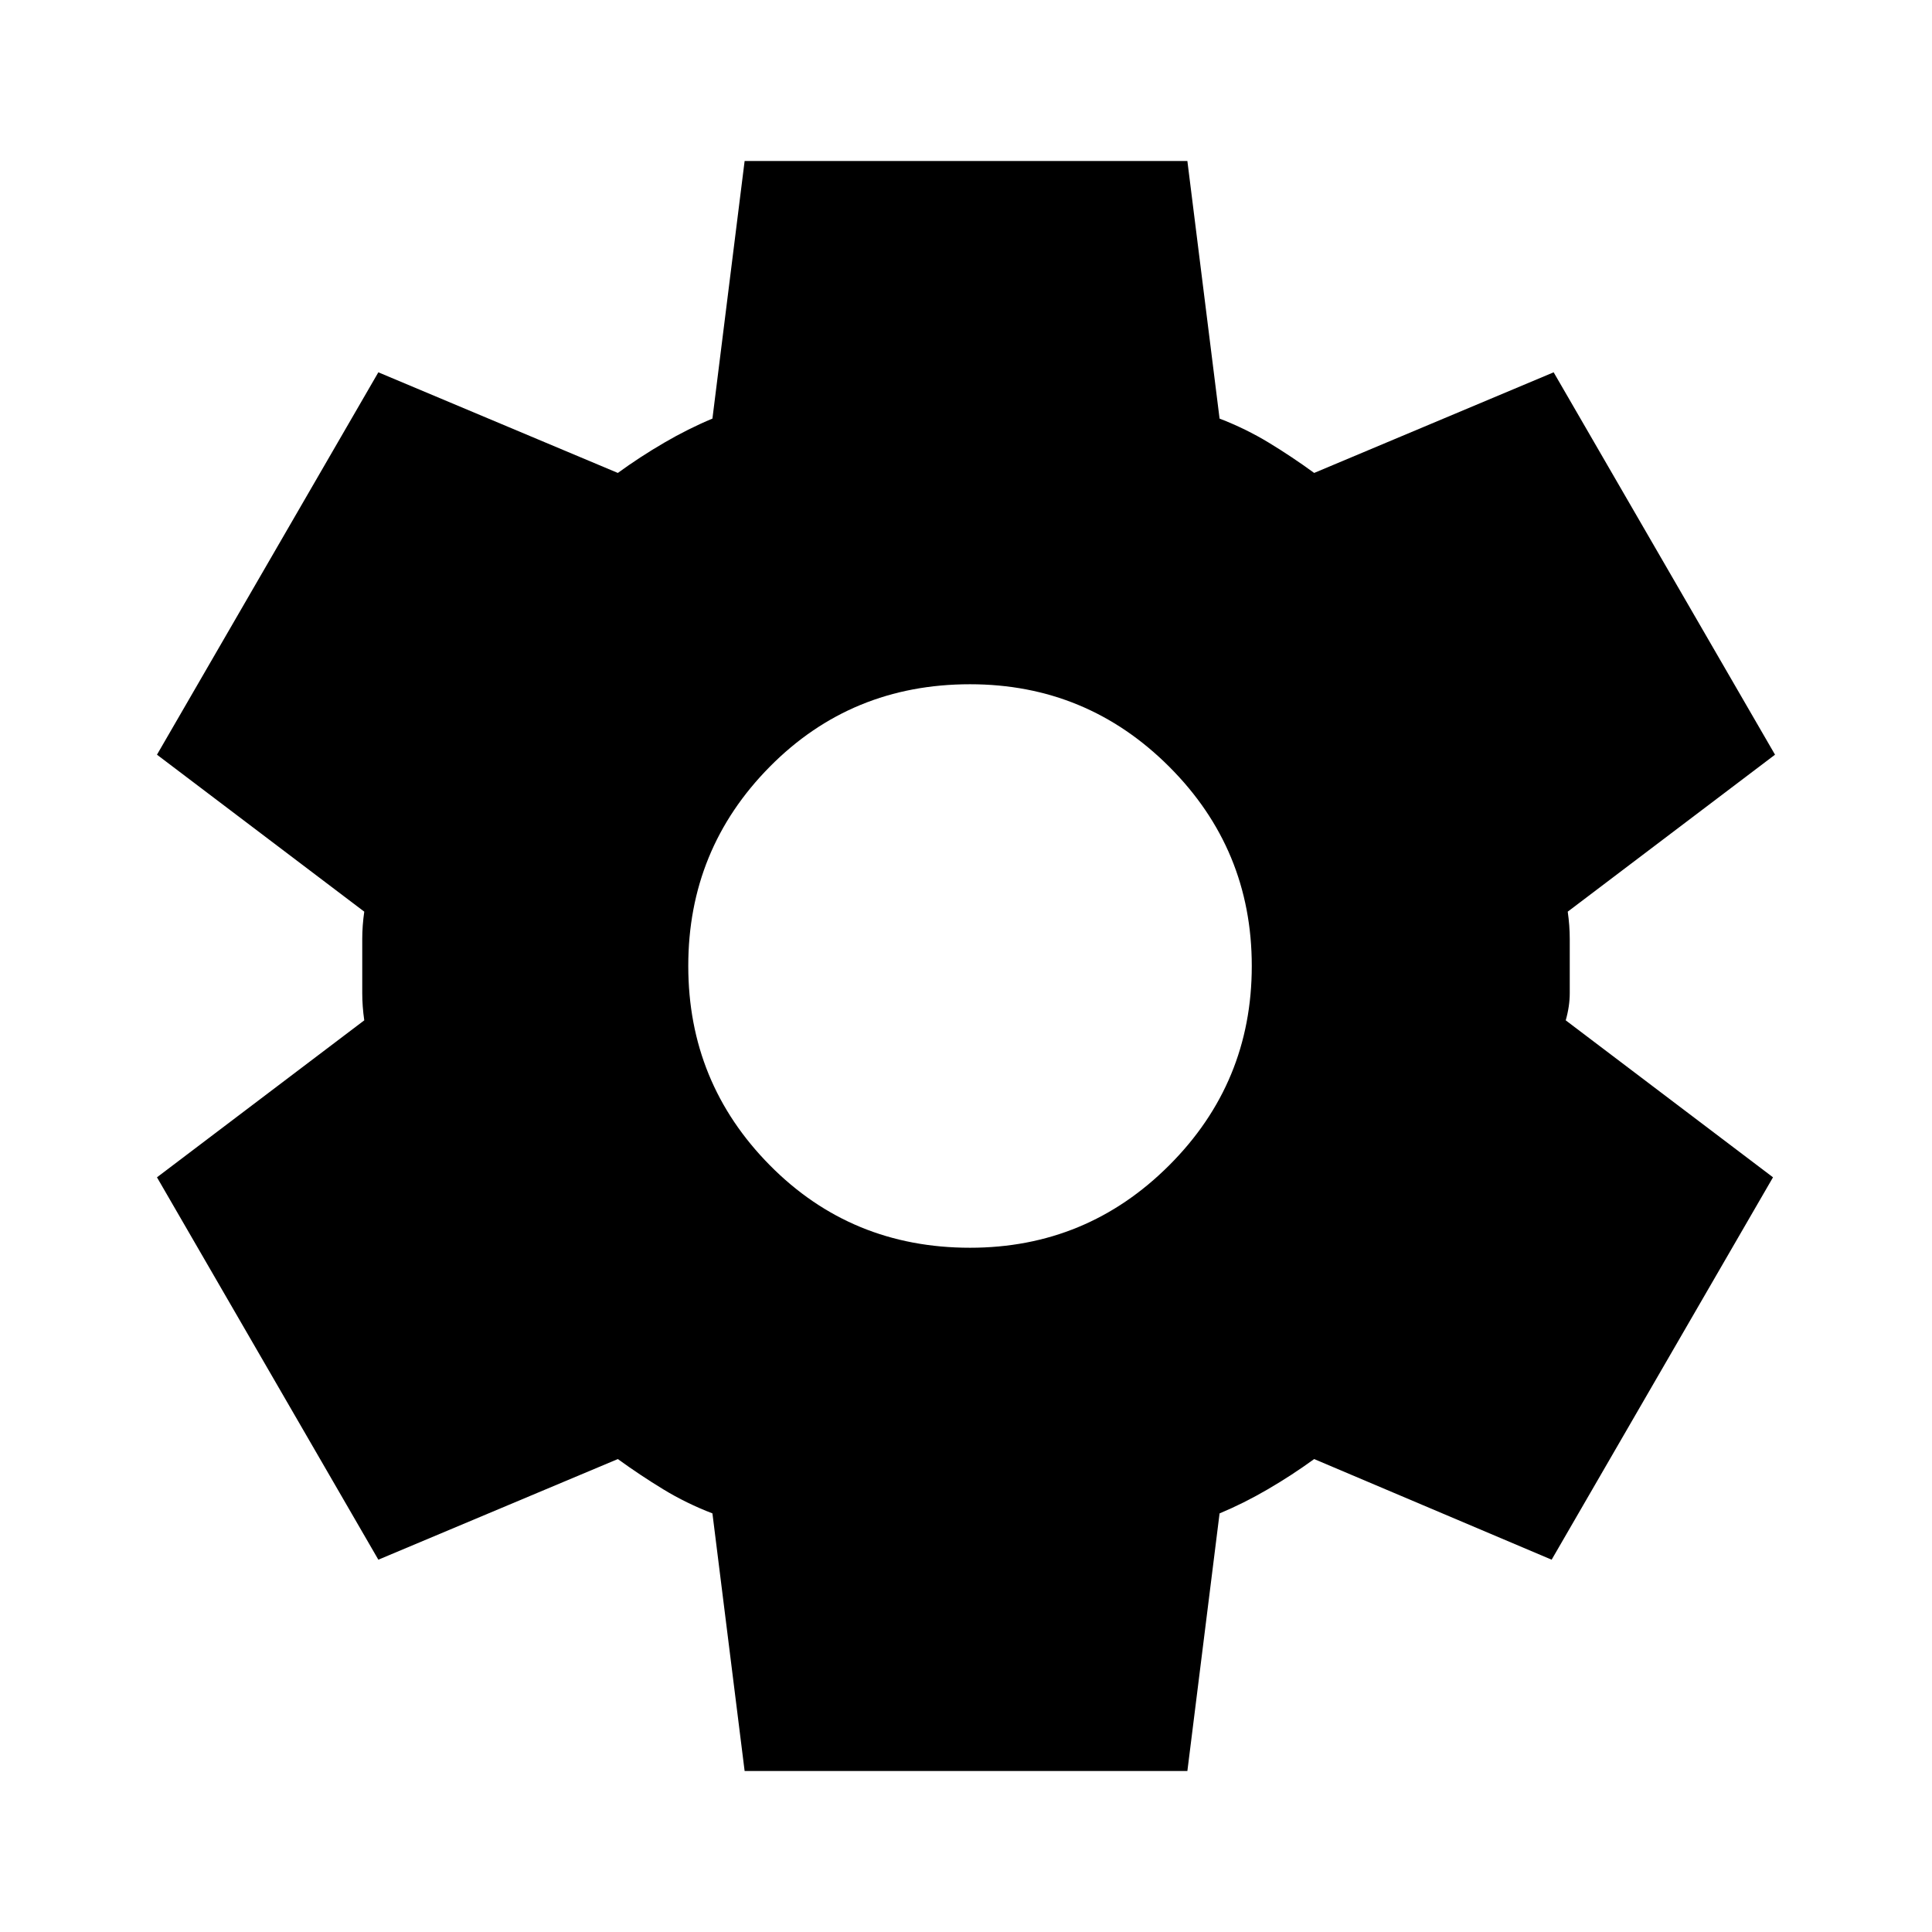
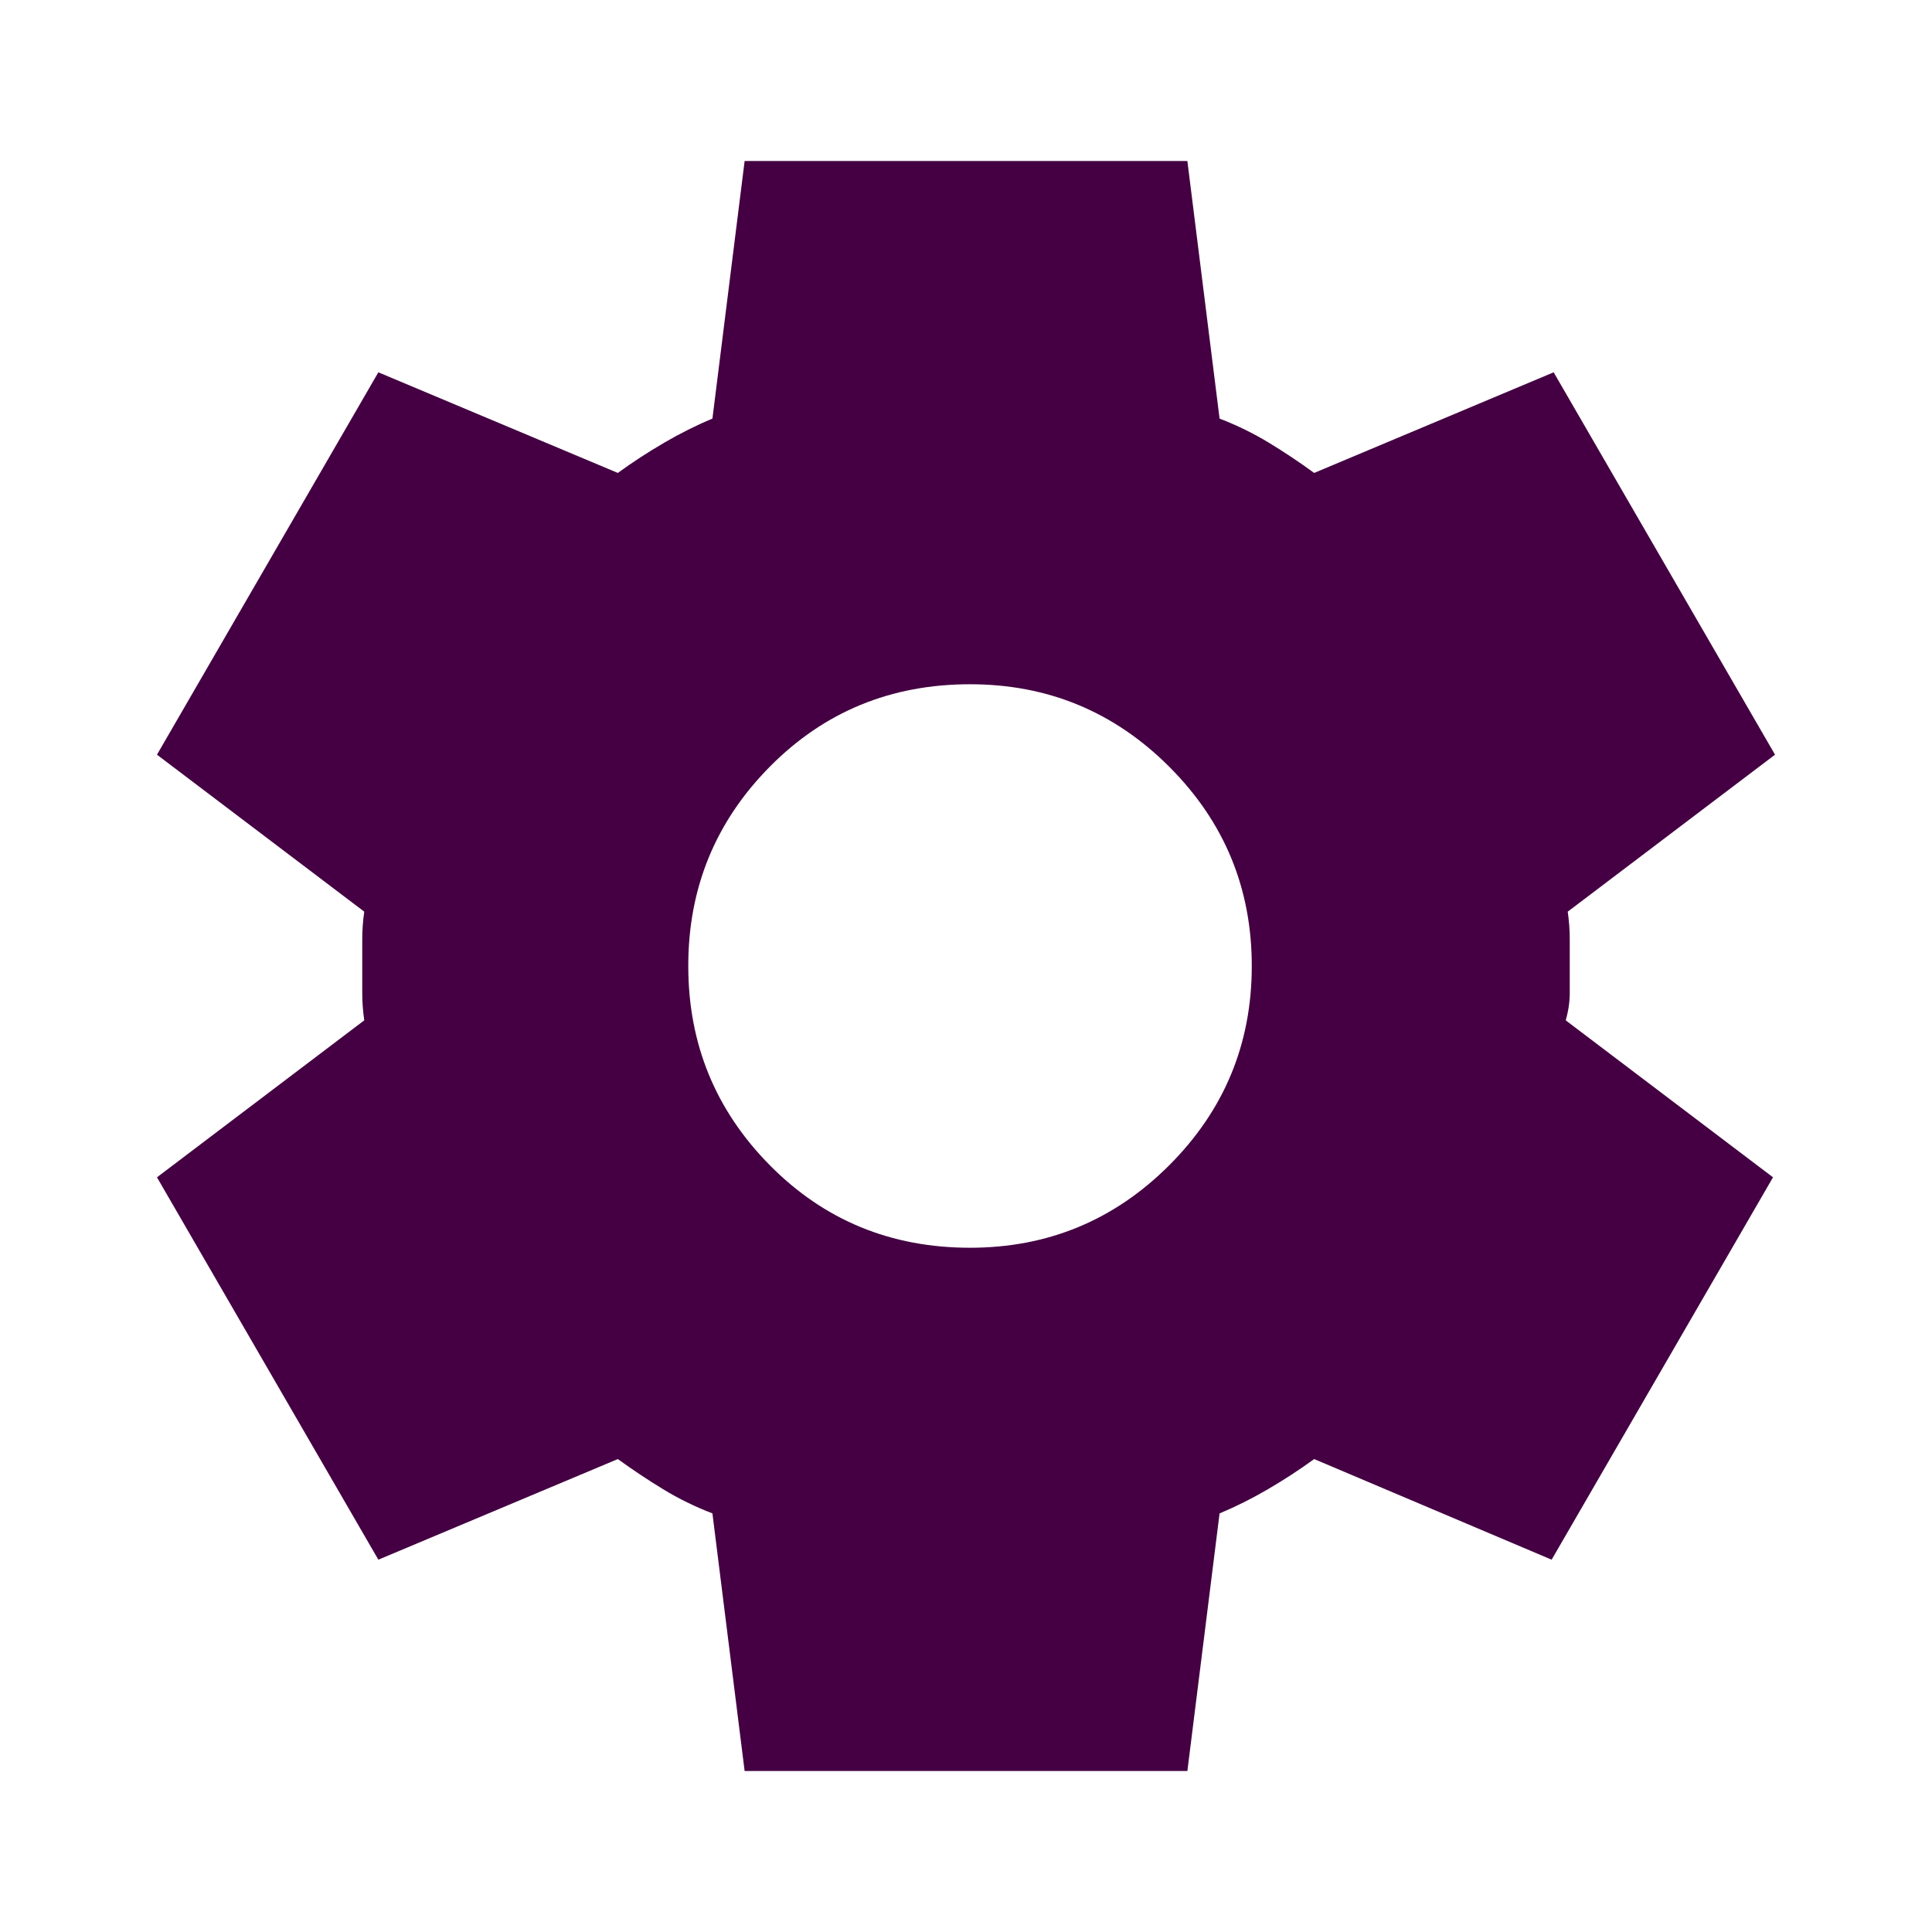
<svg xmlns="http://www.w3.org/2000/svg" width="24" height="24" viewBox="0 0 24 24">
-   <path fill="currentColor" d="m9.25 22l-.4-3.2q-.325-.125-.612-.3t-.563-.375L4.7 19.375l-2.75-4.75l2.575-1.95Q4.5 12.5 4.5 12.338v-.675q0-.163.025-.338L1.95 9.375l2.75-4.75l2.975 1.25q.275-.2.575-.375t.6-.3l.4-3.2h5.5l.4 3.2q.325.125.613.3t.562.375l2.975-1.25l2.75 4.75l-2.575 1.95q.025.175.025.338v.674q0 .163-.05.338l2.575 1.95l-2.75 4.75l-2.95-1.25q-.275.2-.575.375t-.6.3l-.4 3.2zm2.8-6.5q1.45 0 2.475-1.025T15.55 12q0-1.45-1.025-2.475T12.05 8.5q-1.475 0-2.488 1.025T8.55 12q0 1.45 1.013 2.475T12.05 15.5" />
+   <path fill="#440042" d="m9.25 22l-.4-3.2q-.325-.125-.612-.3t-.563-.375L4.7 19.375l-2.75-4.75l2.575-1.95Q4.5 12.5 4.5 12.338v-.675q0-.163.025-.338L1.95 9.375l2.75-4.75l2.975 1.25q.275-.2.575-.375t.6-.3l.4-3.2h5.5l.4 3.2q.325.125.613.3t.562.375l2.975-1.25l2.75 4.75l-2.575 1.95q.025.175.025.338v.674q0 .163-.05.338l2.575 1.95l-2.75 4.75l-2.95-1.25q-.275.2-.575.375t-.6.3l-.4 3.2zm2.8-6.5q1.45 0 2.475-1.025T15.55 12q0-1.45-1.025-2.475T12.05 8.5q-1.475 0-2.488 1.025T8.55 12q0 1.45 1.013 2.475T12.05 15.5" />
</svg>
